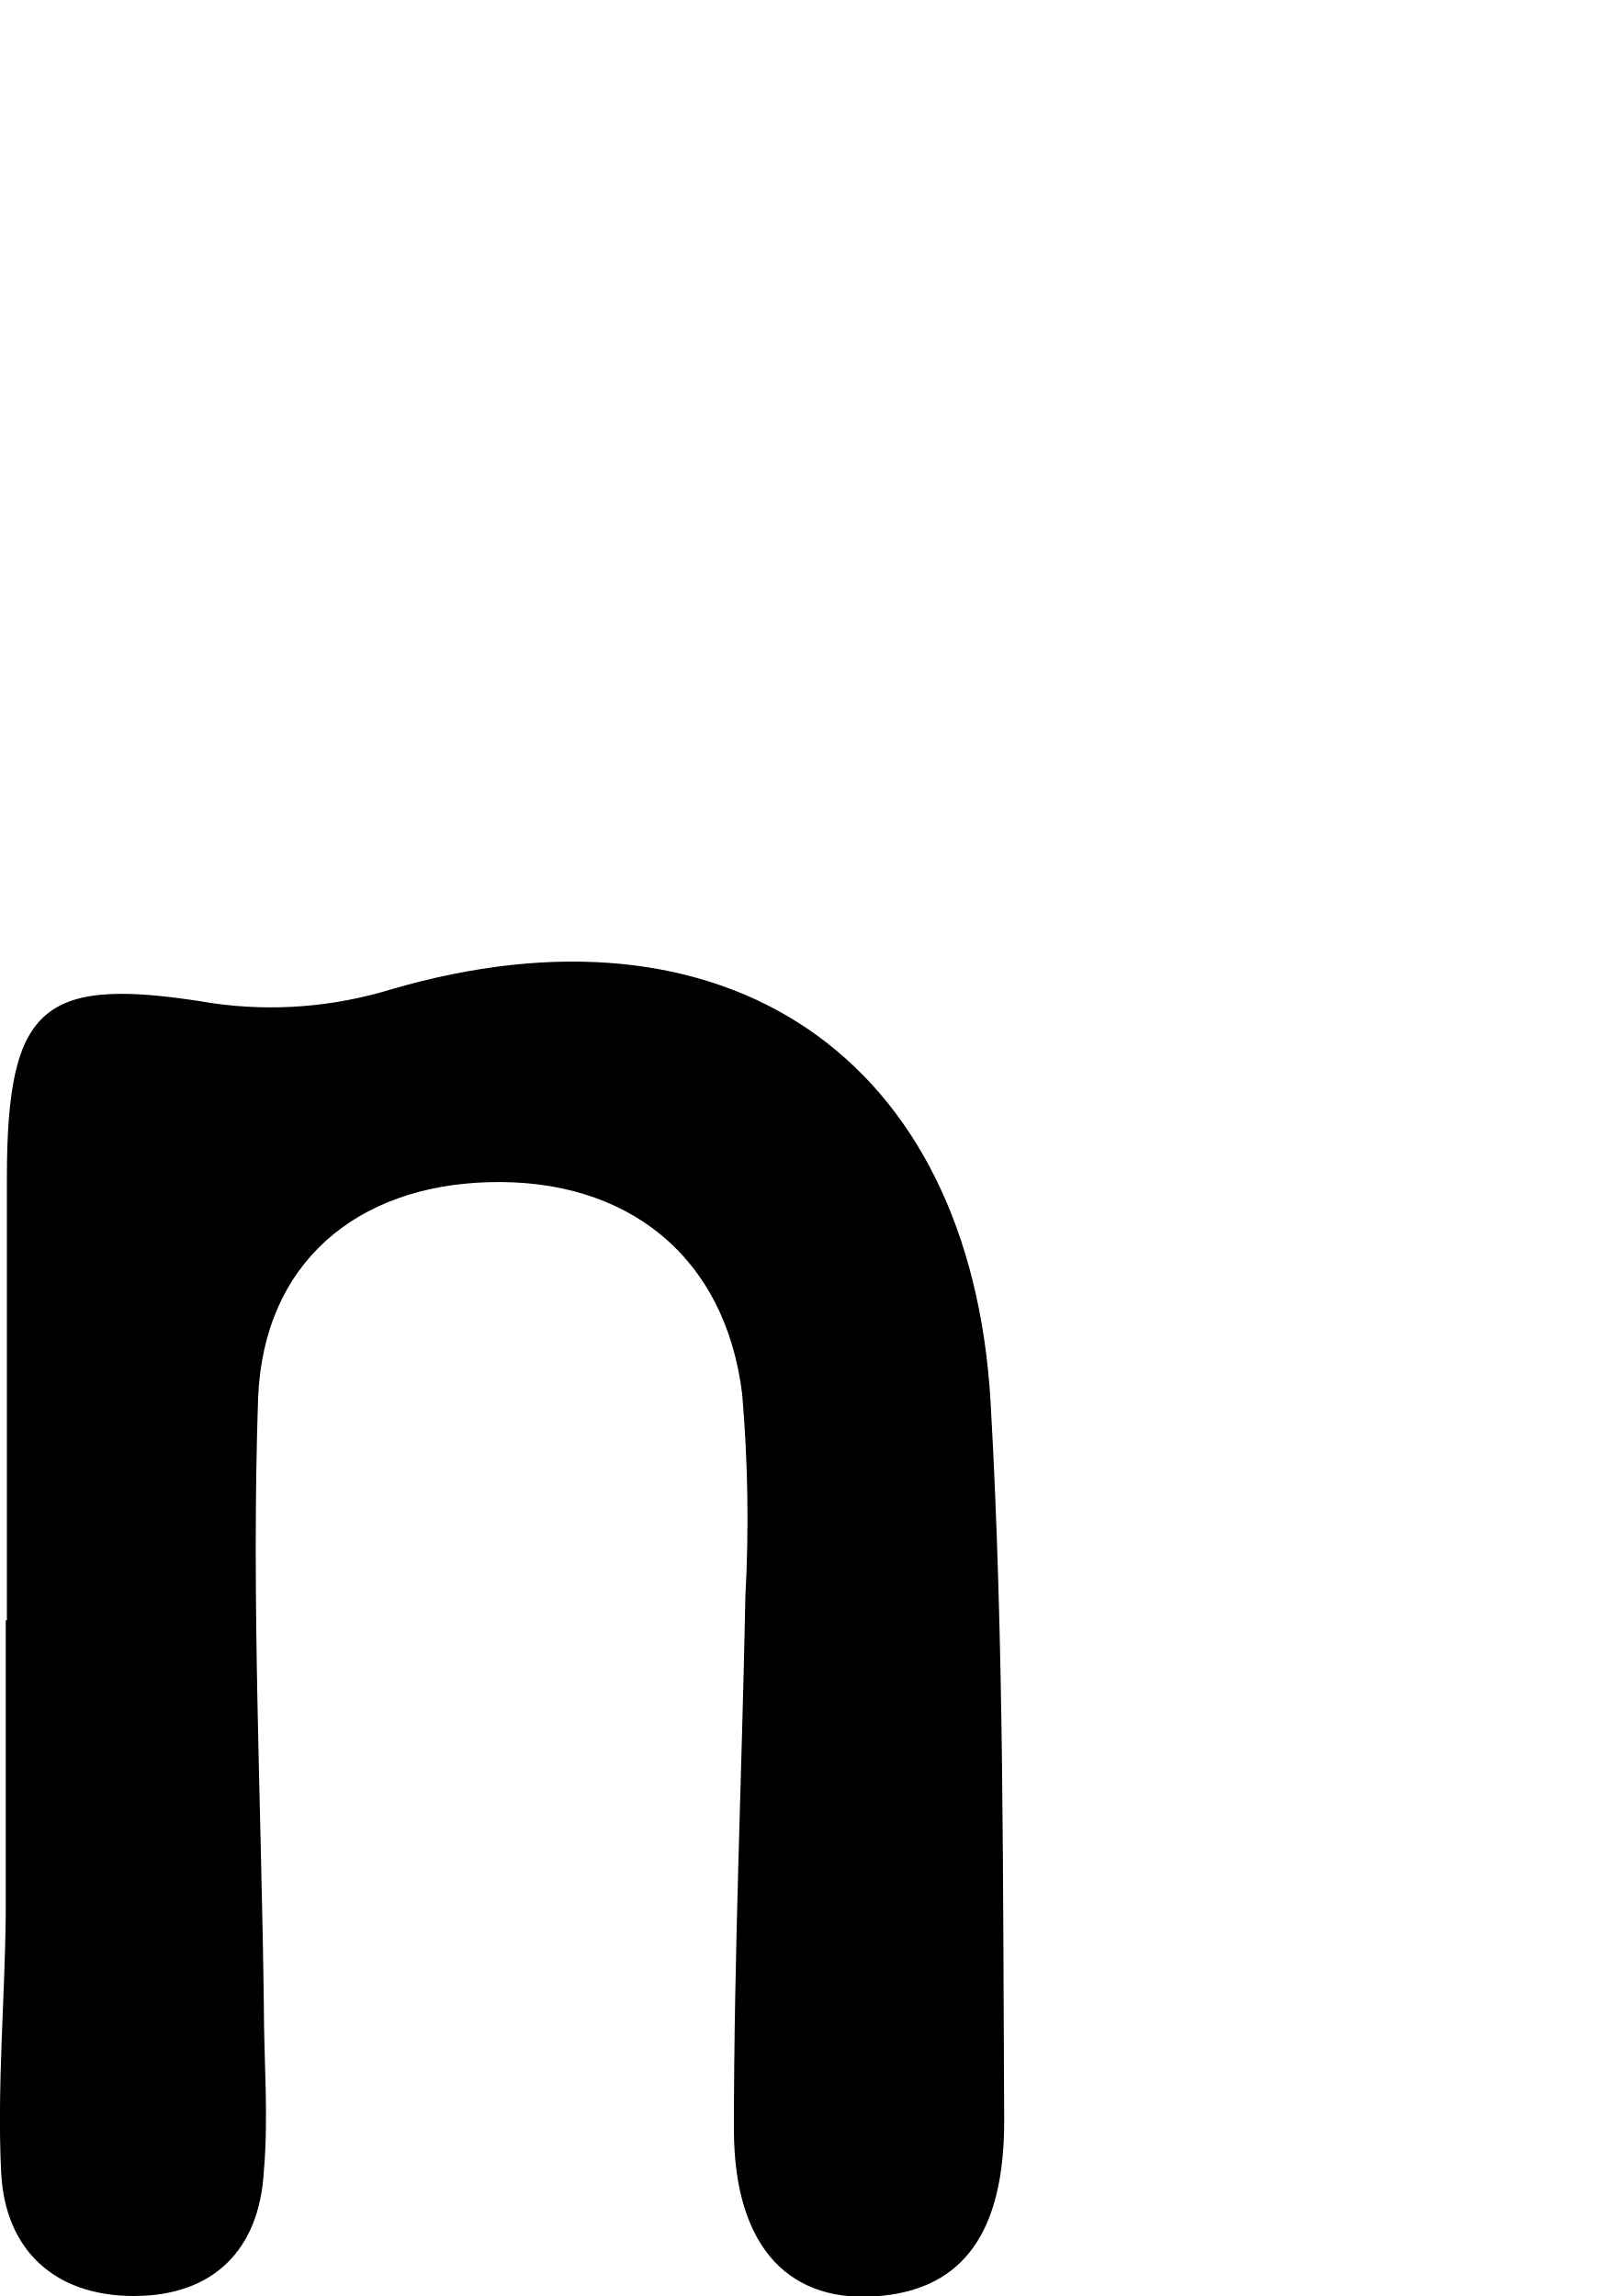
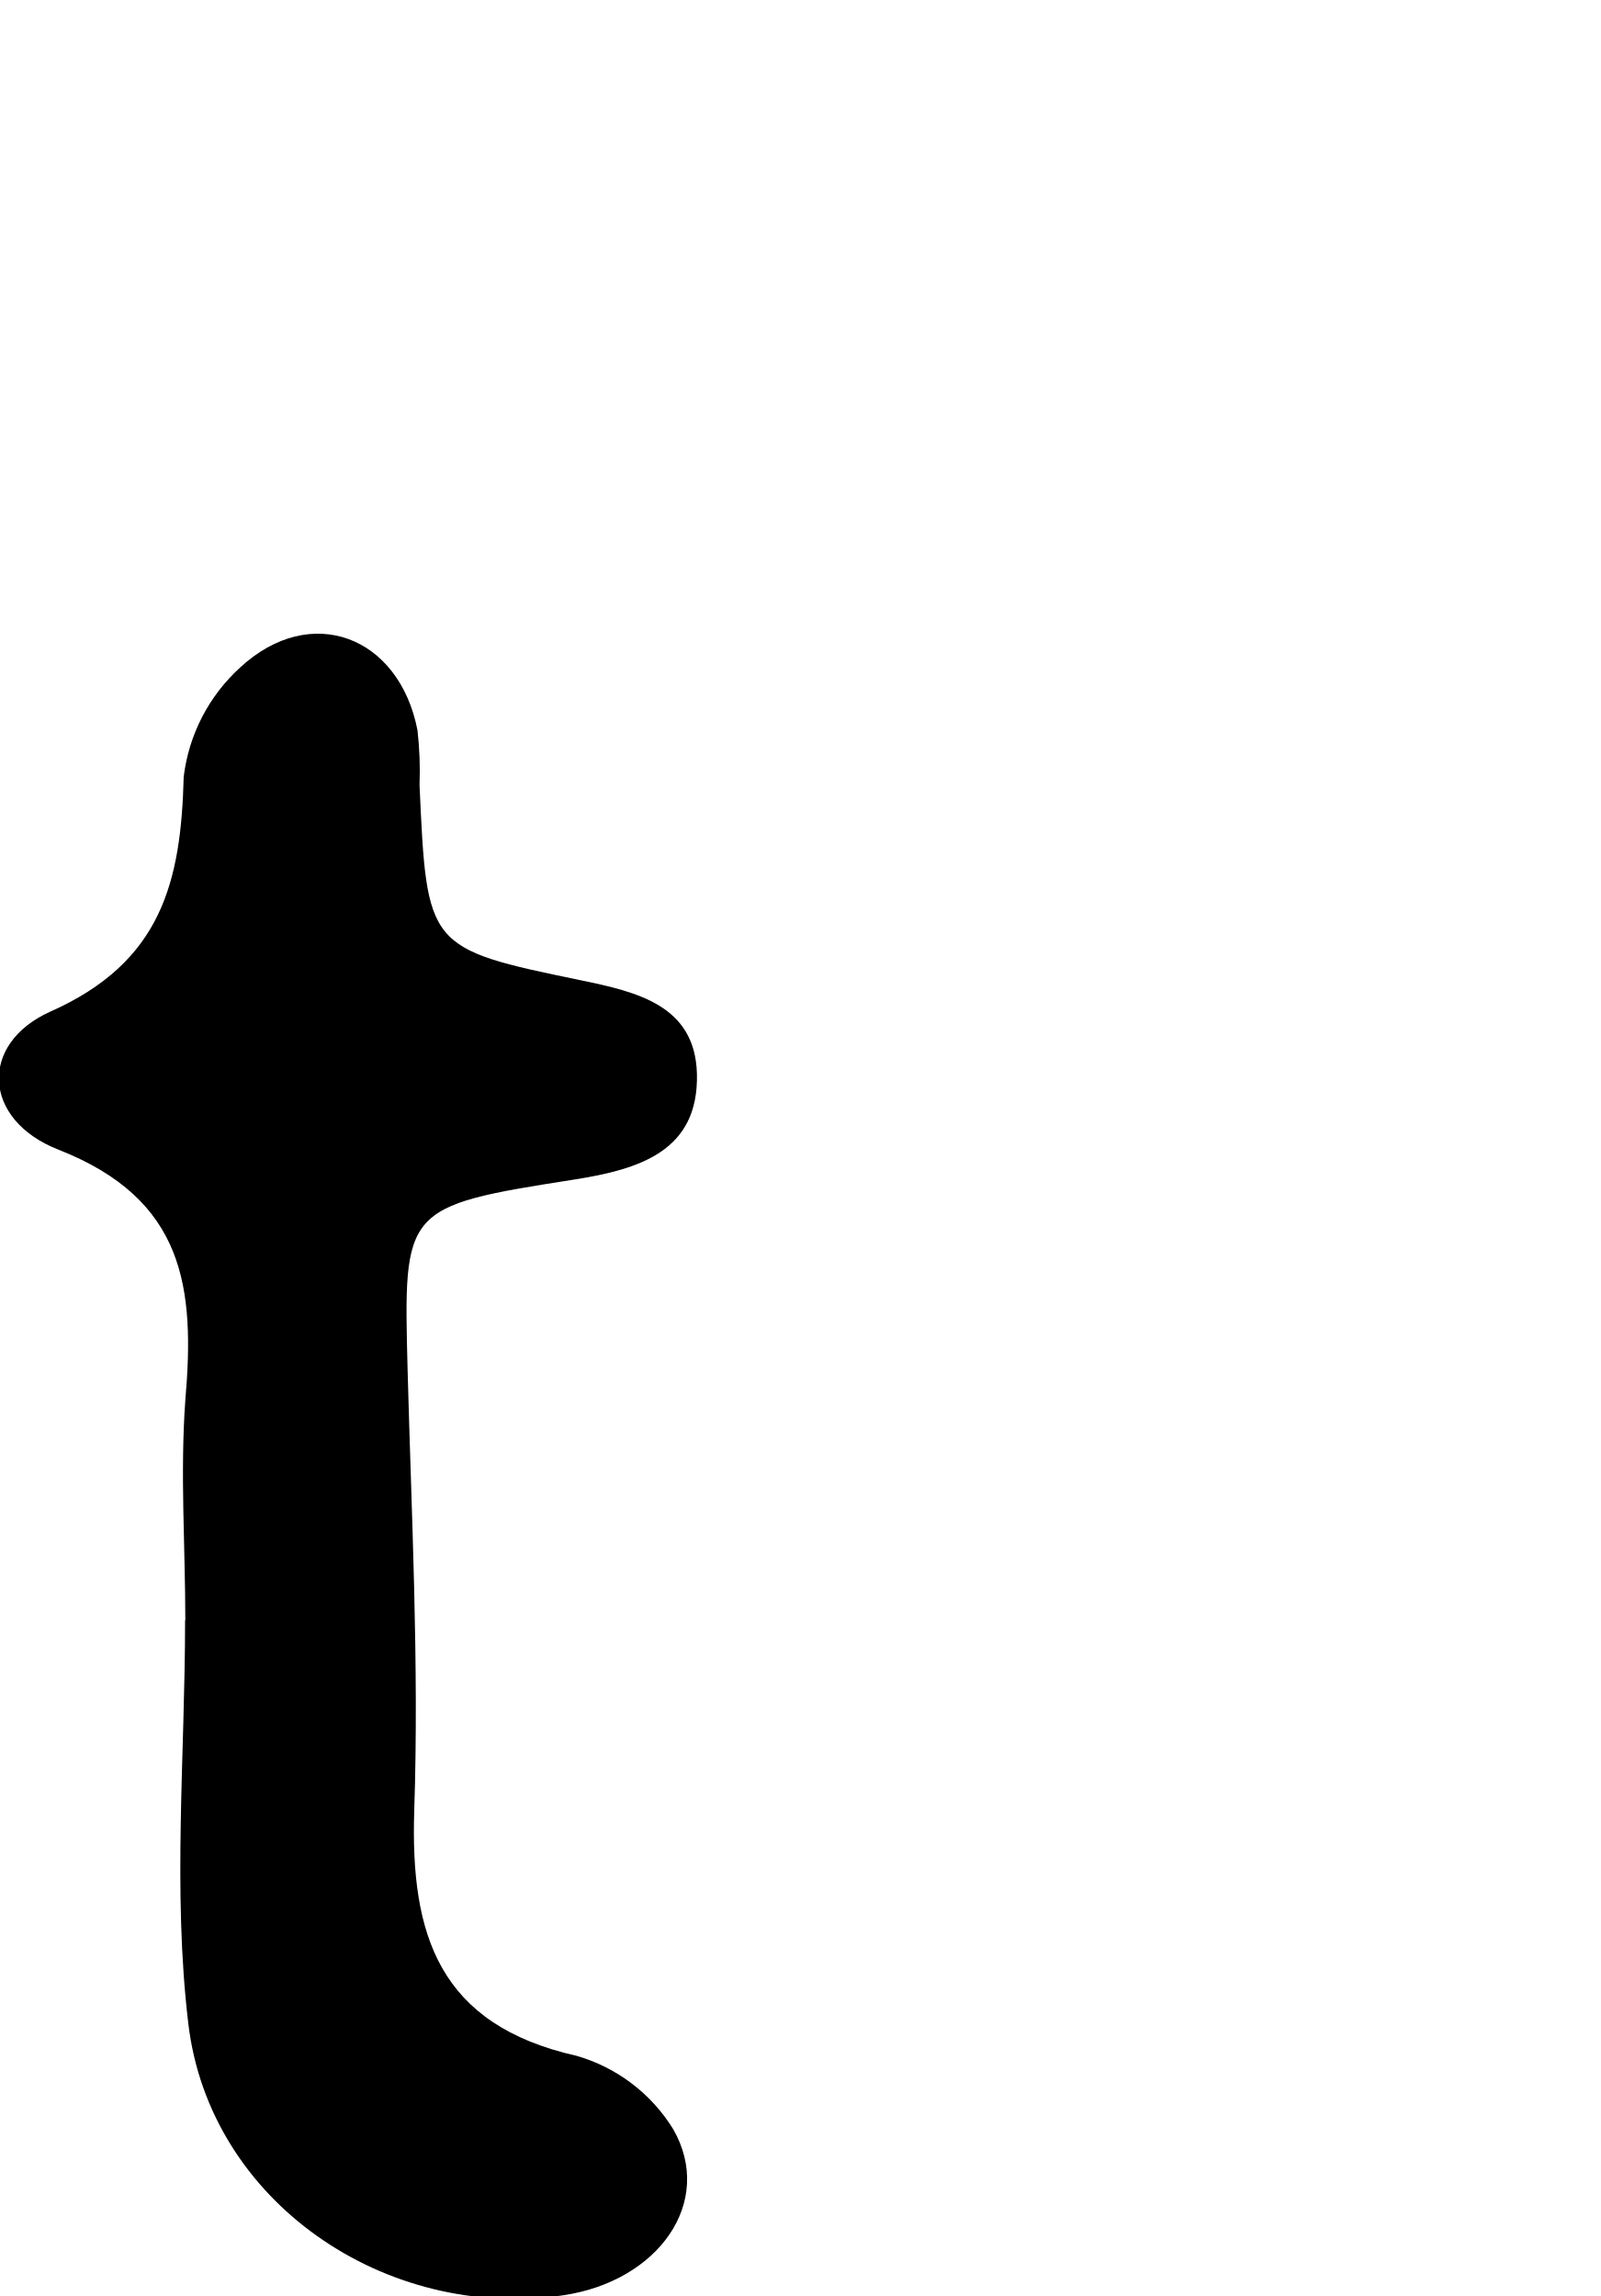
<svg xmlns="http://www.w3.org/2000/svg" id="Glyphs" width="69.71" height="100" viewBox="0 0 69.71 100">
-   <path d="M.3,70.57c0-6.42,0-12.84,0-19.25,0-7.67,1.62-8.84,9-7.62A17.88,17.88,0,0,0,17,43.1c14.53-4.26,25.27,2.86,26.14,18,.59,10.4.53,20.85.59,31.28,0,4.88-1.81,7.25-5.31,7.61-4,.41-6.44-2.06-6.46-7.2,0-7.75.35-15.51.5-23.26a63.11,63.11,0,0,0-.14-8.81c-.73-6-5-9.42-11.08-9.23-5.7.17-9.76,3.5-10,9.39-.3,8.81.14,17.65.25,26.47,0,2.4.21,4.82,0,7.21C11.3,98,9.28,100,5.83,100S.22,98,.05,94.62c-.18-3.72.16-7.47.2-11.21,0-4.28,0-8.56,0-12.84Z" />
+   <path d="M8.07,70.57c0-3.19-.23-6.41,0-9.58.42-4.88,0-8.75-5.53-10.92-3.31-1.3-3.46-4.6-.37-6C7.05,41.91,7.88,38.4,8,33.83a7.68,7.68,0,0,1,2.46-4.76c3.07-2.84,6.92-1.37,7.72,2.73a15.77,15.77,0,0,1,.09,2.39c.32,7.07.31,7.12,7,8.5,2.47.51,5,1.09,5.08,4.08.08,3.37-2.5,4.16-5.38,4.61-7.43,1.16-7.4,1.25-7.22,8.28.17,6.39.5,12.8.29,19.18-.18,5.46,1.09,9.35,7.07,10.7a7.32,7.32,0,0,1,4.21,3.2c1.81,3.17-.65,6.62-4.8,7.23-7.71,1.13-15.4-4.06-16.32-11.84-.69-5.78-.14-11.7-.14-17.56Z" />
</svg>
